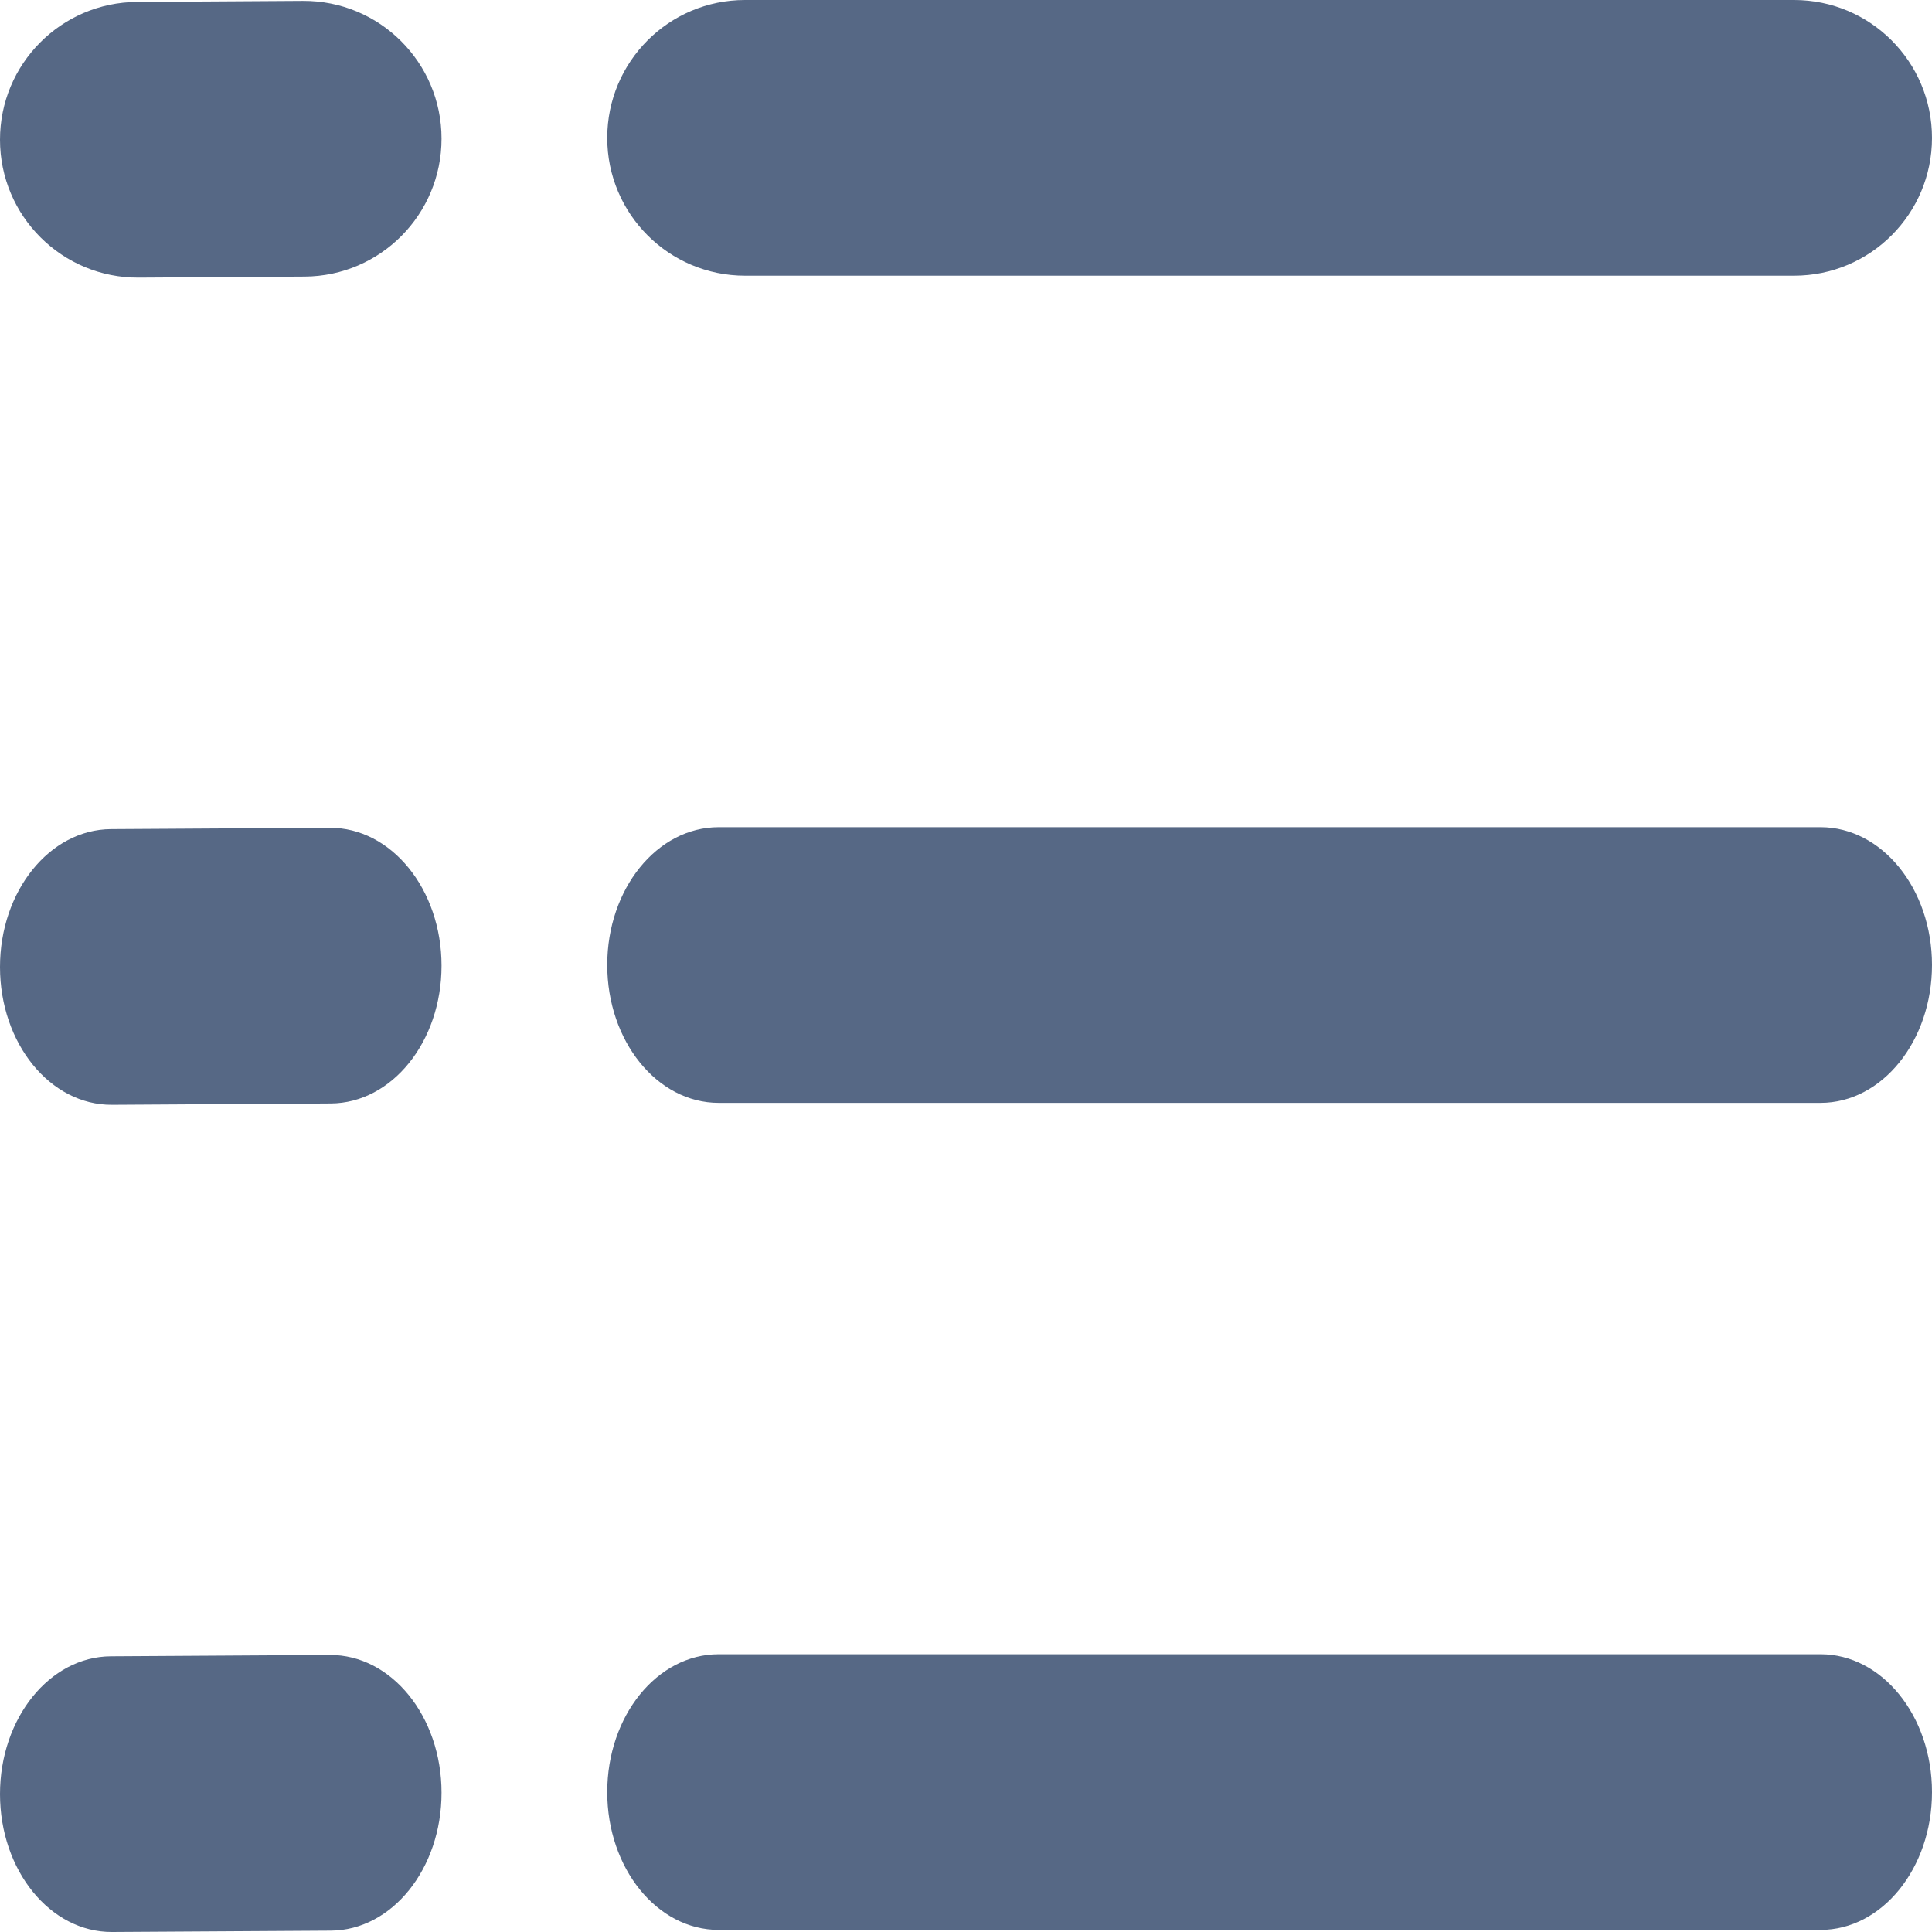
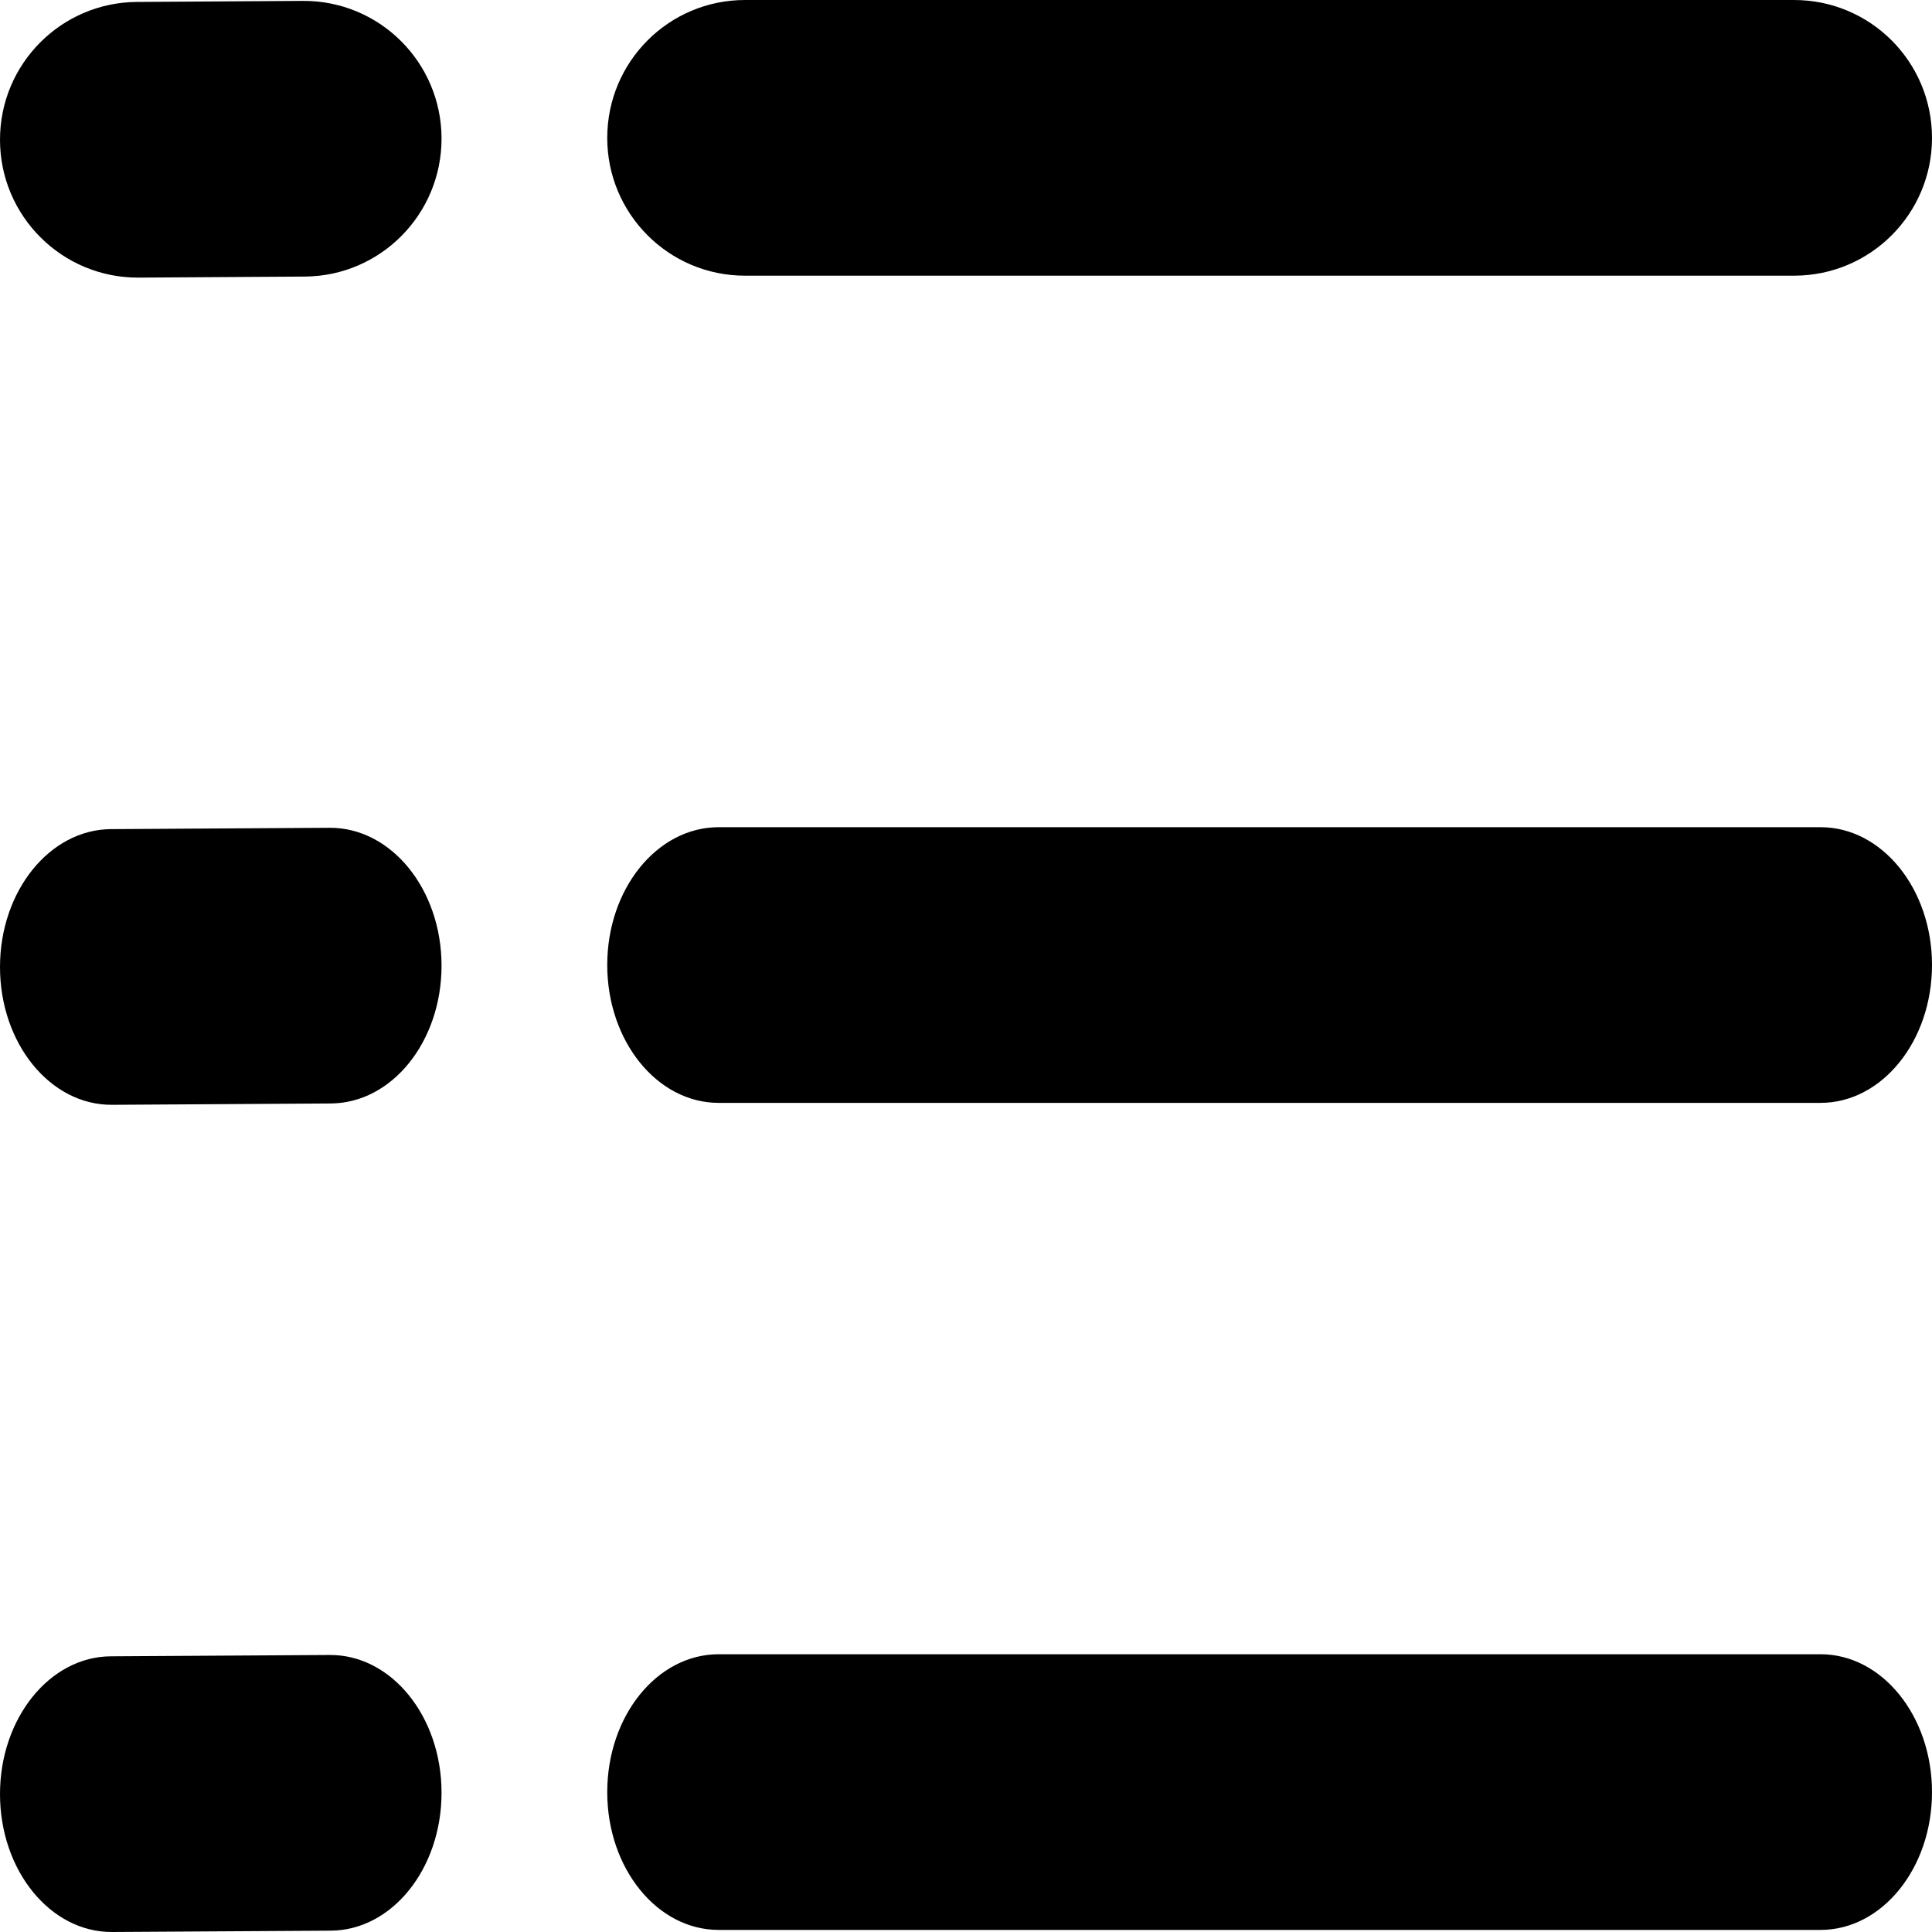
<svg xmlns="http://www.w3.org/2000/svg" width="13" height="13" viewBox="0 0 13 13" fill="none">
-   <path d="M4.086 0.928C4.086 0.415 4.501 0 5.013 0H12.072C12.585 0 13 0.415 13 0.928V0.928C13 1.44 12.585 1.855 12.072 1.855H5.013C4.501 1.855 4.086 1.44 4.086 0.928V0.928ZM1.91901e-06 0.94C2.96784e-06 0.43 0.412 0.016 0.922 0.013L2.038 0.006C2.553 0.003 2.971 0.419 2.971 0.933V0.933C2.971 1.443 2.56 1.858 2.05 1.861L0.933 1.868C0.419 1.871 8.61077e-07 1.455 1.91901e-06 0.94V0.94Z" fill="#566885" />
-   <path d="M4.086 6.493C4.086 5.981 4.421 5.566 4.836 5.566H12.25C12.664 5.566 13 5.981 13 6.493C13 7.005 12.664 7.421 12.25 7.421H4.836C4.421 7.421 4.086 7.005 4.086 6.493ZM0 6.507C1.04971e-06 5.996 0.334 5.582 0.746 5.579L2.218 5.57C2.633 5.568 2.971 5.984 2.971 6.498C2.971 7.008 2.638 7.423 2.225 7.425L0.754 7.434C0.338 7.437 -1.05707e-06 7.021 0 6.507Z" fill="#566885" />
-   <path d="M4.086 12.059C4.086 11.546 4.421 11.131 4.836 11.131H12.25C12.664 11.131 13 11.546 13 12.059C13 12.571 12.664 12.986 12.25 12.986H4.836C4.421 12.986 4.086 12.571 4.086 12.059ZM0 12.072C1.04971e-06 11.562 0.334 11.147 0.746 11.145L2.218 11.136C2.633 11.133 2.971 11.549 2.971 12.063C2.971 12.574 2.638 12.989 2.225 12.991L0.754 13C0.338 13.002 -1.05707e-06 12.586 0 12.072Z" fill="#566885" />
+   <path d="M4.086 0.928C4.086 0.415 4.501 0 5.013 0H12.072C12.585 0 13 0.415 13 0.928V0.928C13 1.44 12.585 1.855 12.072 1.855H5.013C4.501 1.855 4.086 1.44 4.086 0.928V0.928ZM1.91901e-06 0.94C2.96784e-06 0.43 0.412 0.016 0.922 0.013L2.038 0.006C2.553 0.003 2.971 0.419 2.971 0.933V0.933C2.971 1.443 2.56 1.858 2.05 1.861L0.933 1.868C0.419 1.871 8.61077e-07 1.455 1.91901e-06 0.94V0.94Z" fill="#000000" />
+   <path d="M4.086 6.493C4.086 5.981 4.421 5.566 4.836 5.566H12.25C12.664 5.566 13 5.981 13 6.493C13 7.005 12.664 7.421 12.25 7.421H4.836C4.421 7.421 4.086 7.005 4.086 6.493ZM0 6.507C1.04971e-06 5.996 0.334 5.582 0.746 5.579L2.218 5.57C2.633 5.568 2.971 5.984 2.971 6.498C2.971 7.008 2.638 7.423 2.225 7.425L0.754 7.434C0.338 7.437 -1.05707e-06 7.021 0 6.507Z" fill="#000000" />
+   <path d="M4.086 12.059C4.086 11.546 4.421 11.131 4.836 11.131H12.25C12.664 11.131 13 11.546 13 12.059C13 12.571 12.664 12.986 12.25 12.986H4.836C4.421 12.986 4.086 12.571 4.086 12.059ZM0 12.072C1.04971e-06 11.562 0.334 11.147 0.746 11.145L2.218 11.136C2.633 11.133 2.971 11.549 2.971 12.063C2.971 12.574 2.638 12.989 2.225 12.991L0.754 13C0.338 13.002 -1.05707e-06 12.586 0 12.072Z" fill="#000000" />
</svg>
